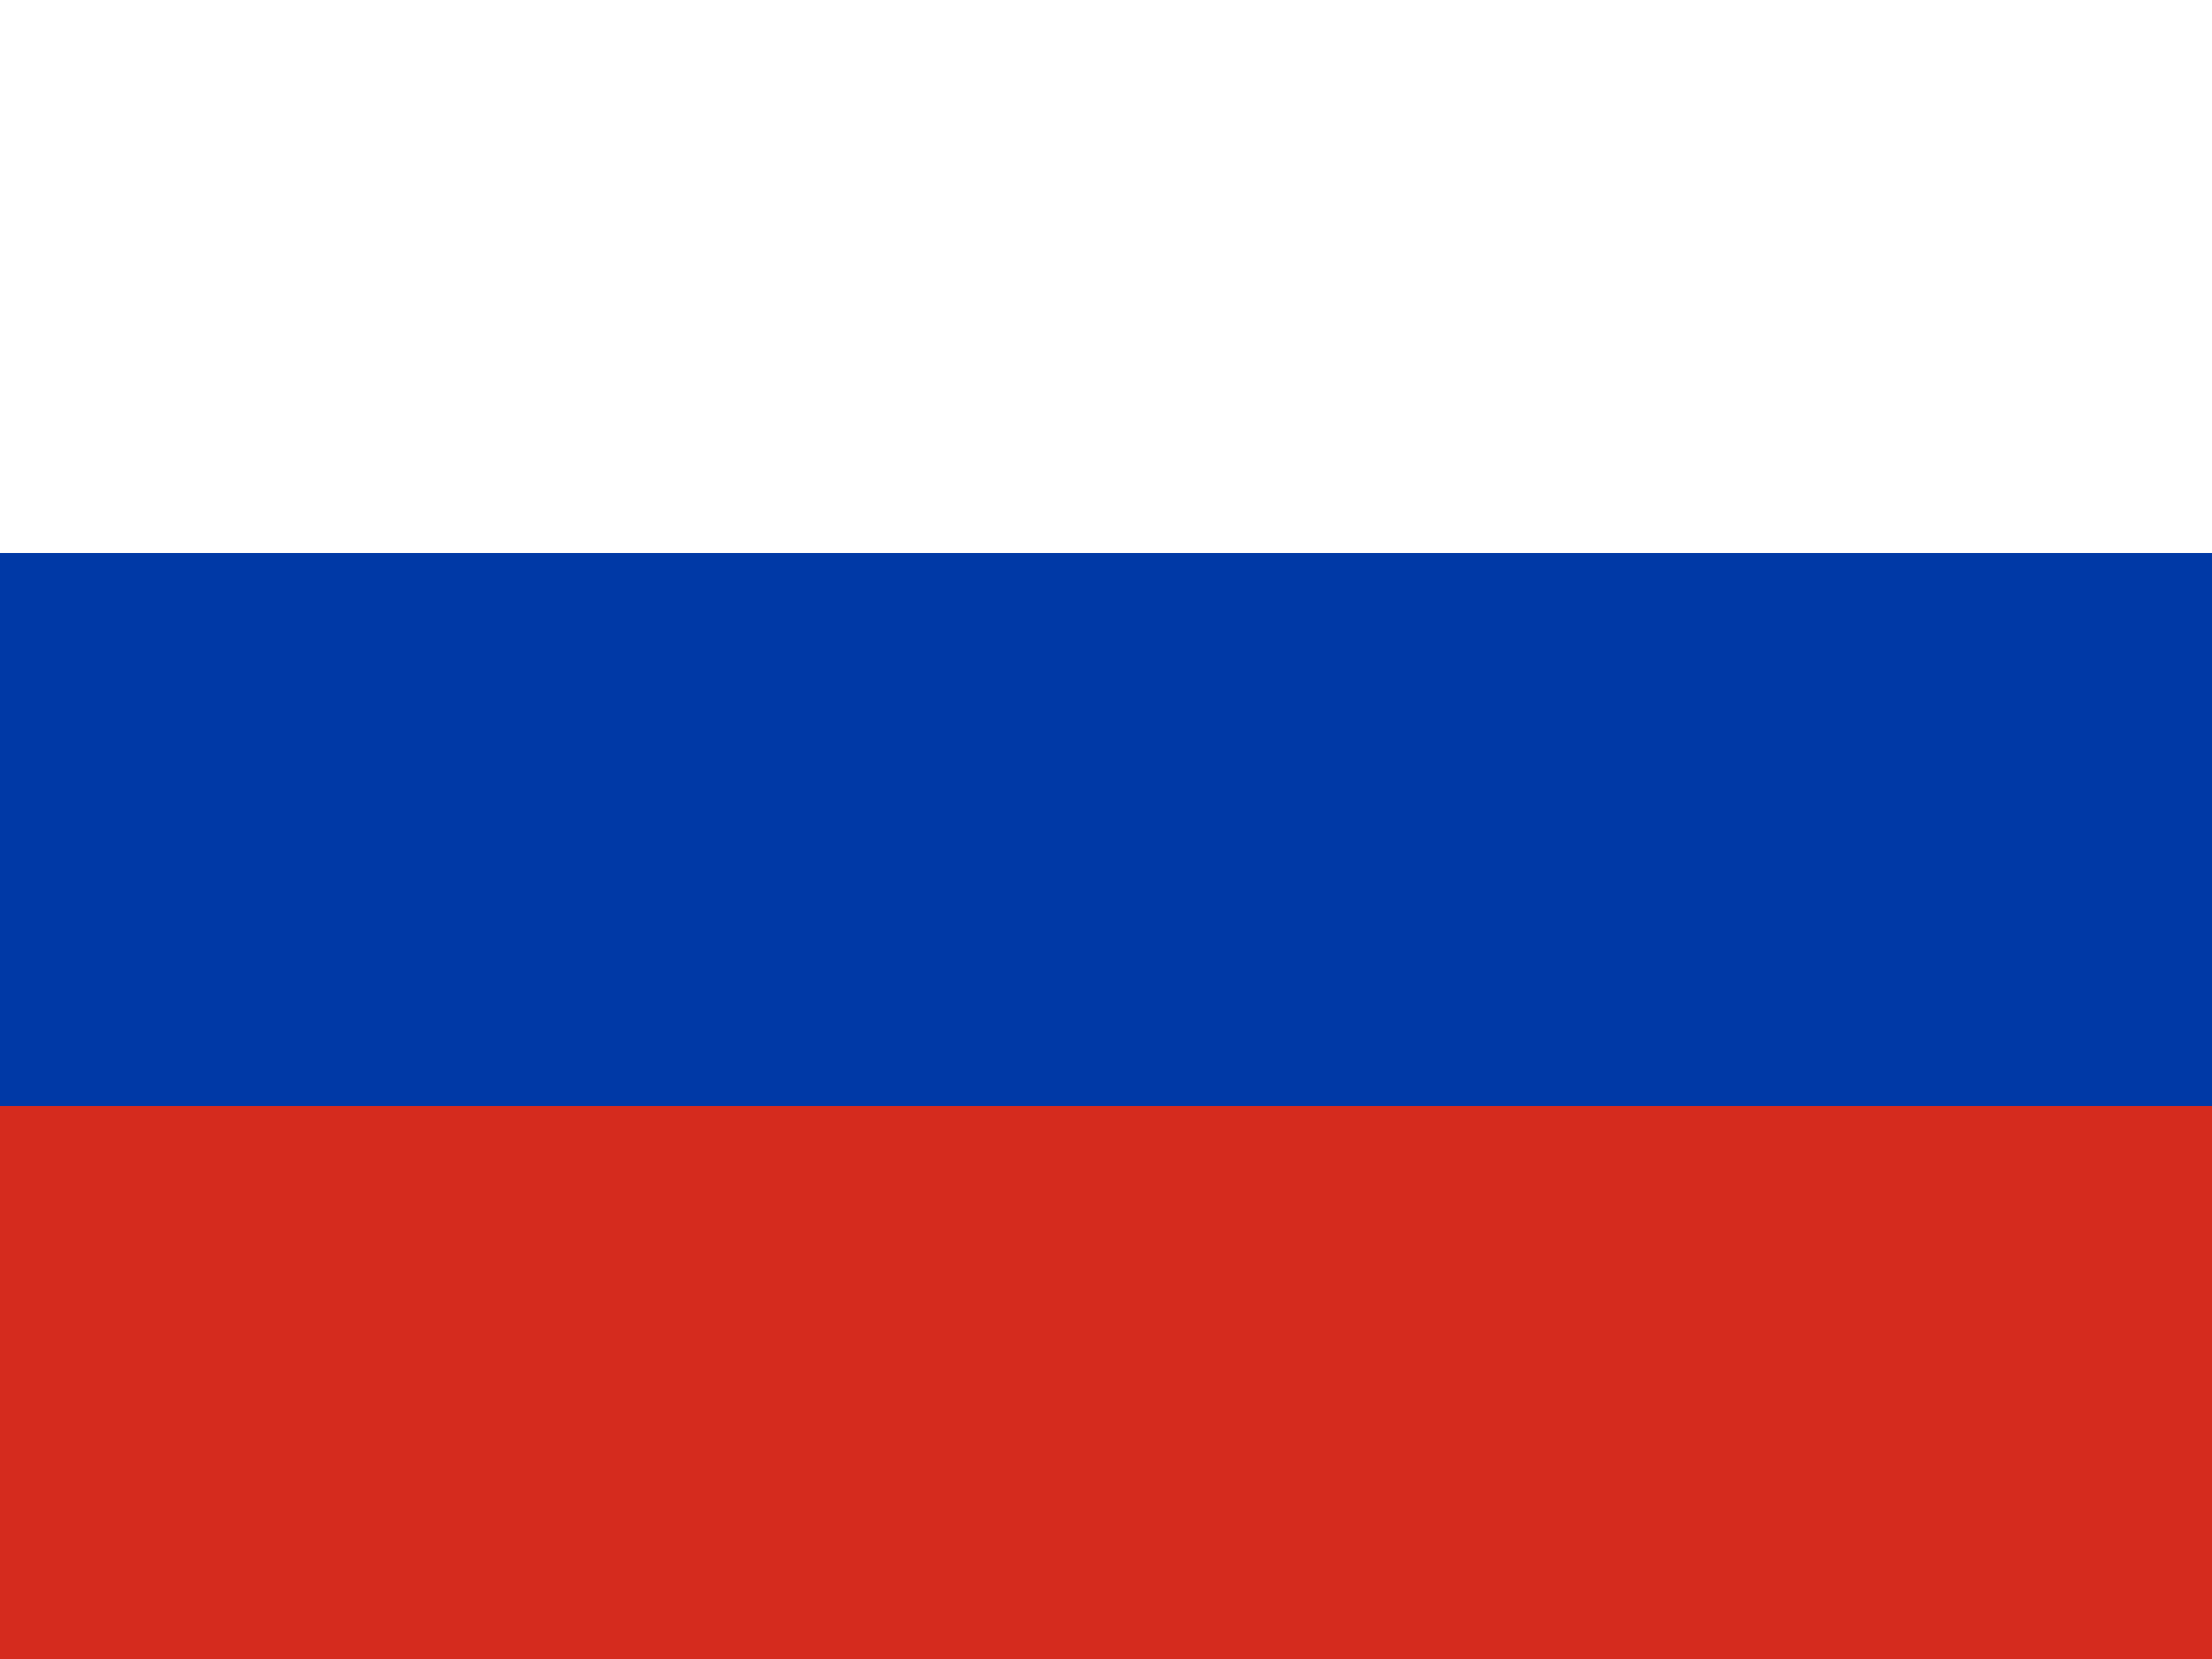
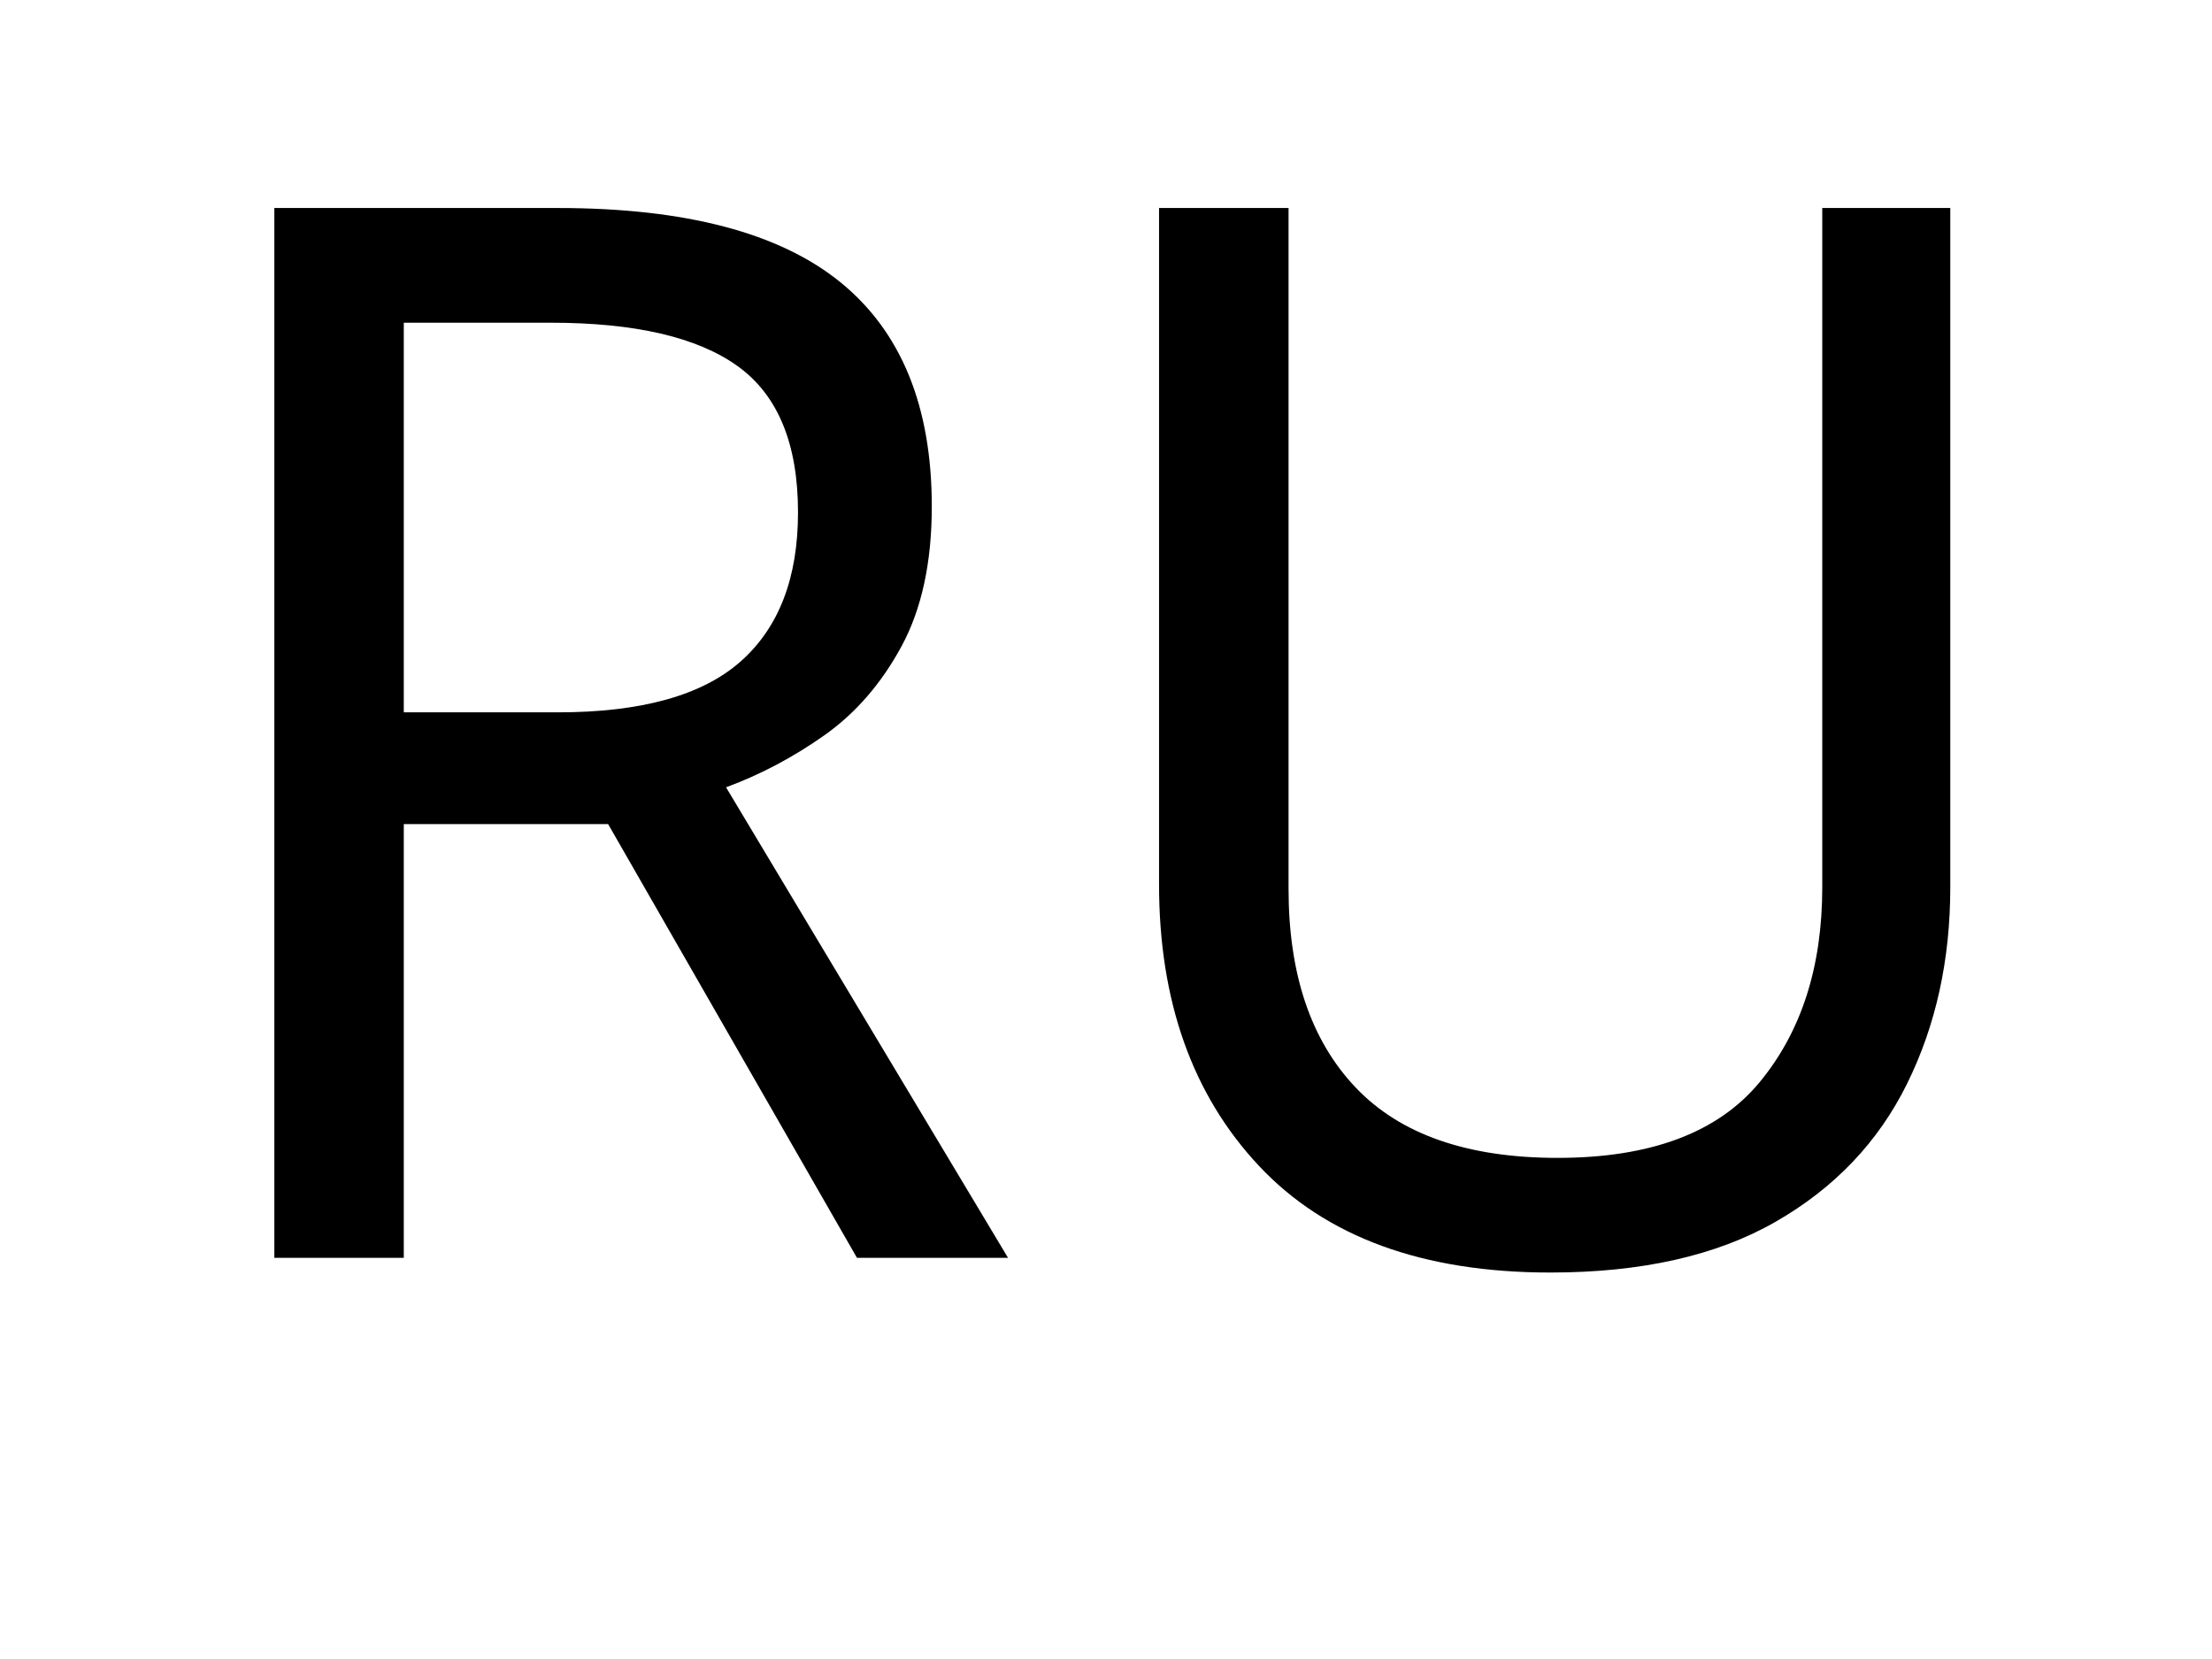
- <svg xmlns="http://www.w3.org/2000/svg" id="flag-icon-css-ru" width="640" height="480">
-   <g fill-rule="evenodd" stroke-width="1pt">
-     <path fill="#fff" d="M0 0h640v480H0z" />
-     <path fill="#0039a6" d="M0 160h640v320H0z" />
-     <path fill="#d52b1e" d="M0 320h640v160H0z" />
+ <svg xmlns="http://www.w3.org/2000/svg" version="1.1" id="flag-icon-css-ru" x="0px" y="0px" viewBox="0 0 640 480" style="enable-background:new 0 0 640 480;" xml:space="preserve">
+   <style type="text/css">
+ 	.st0{fill-rule:evenodd;clip-rule:evenodd;fill:#FFFFFF;}
+ 	.st1{fill-rule:evenodd;clip-rule:evenodd;fill:#0039A6;}
+ 	.st2{fill-rule:evenodd;clip-rule:evenodd;fill:#D52B1E;}
+ 	.st3{fill:#FFFFFF;}
+ 	.st4{font-family:'Roboto-Black';}
+ 	.st5{font-size:425.418px;}
+ </style>
+   <g>
+     <path class="st0" d="M0,0h640v480H0V0z" />
+     <path class="st1" d="M0,160h640v320H0V160z" />
+     <path class="st2" d="M0,320h640v160H0V320z" />
  </g>
+   <rect class="st3" width="640" height="480" />
+   <text transform="matrix(0.9784 0 0 1 39.0005 363.9326)" class="st4 st5">RU</text>
</svg>
